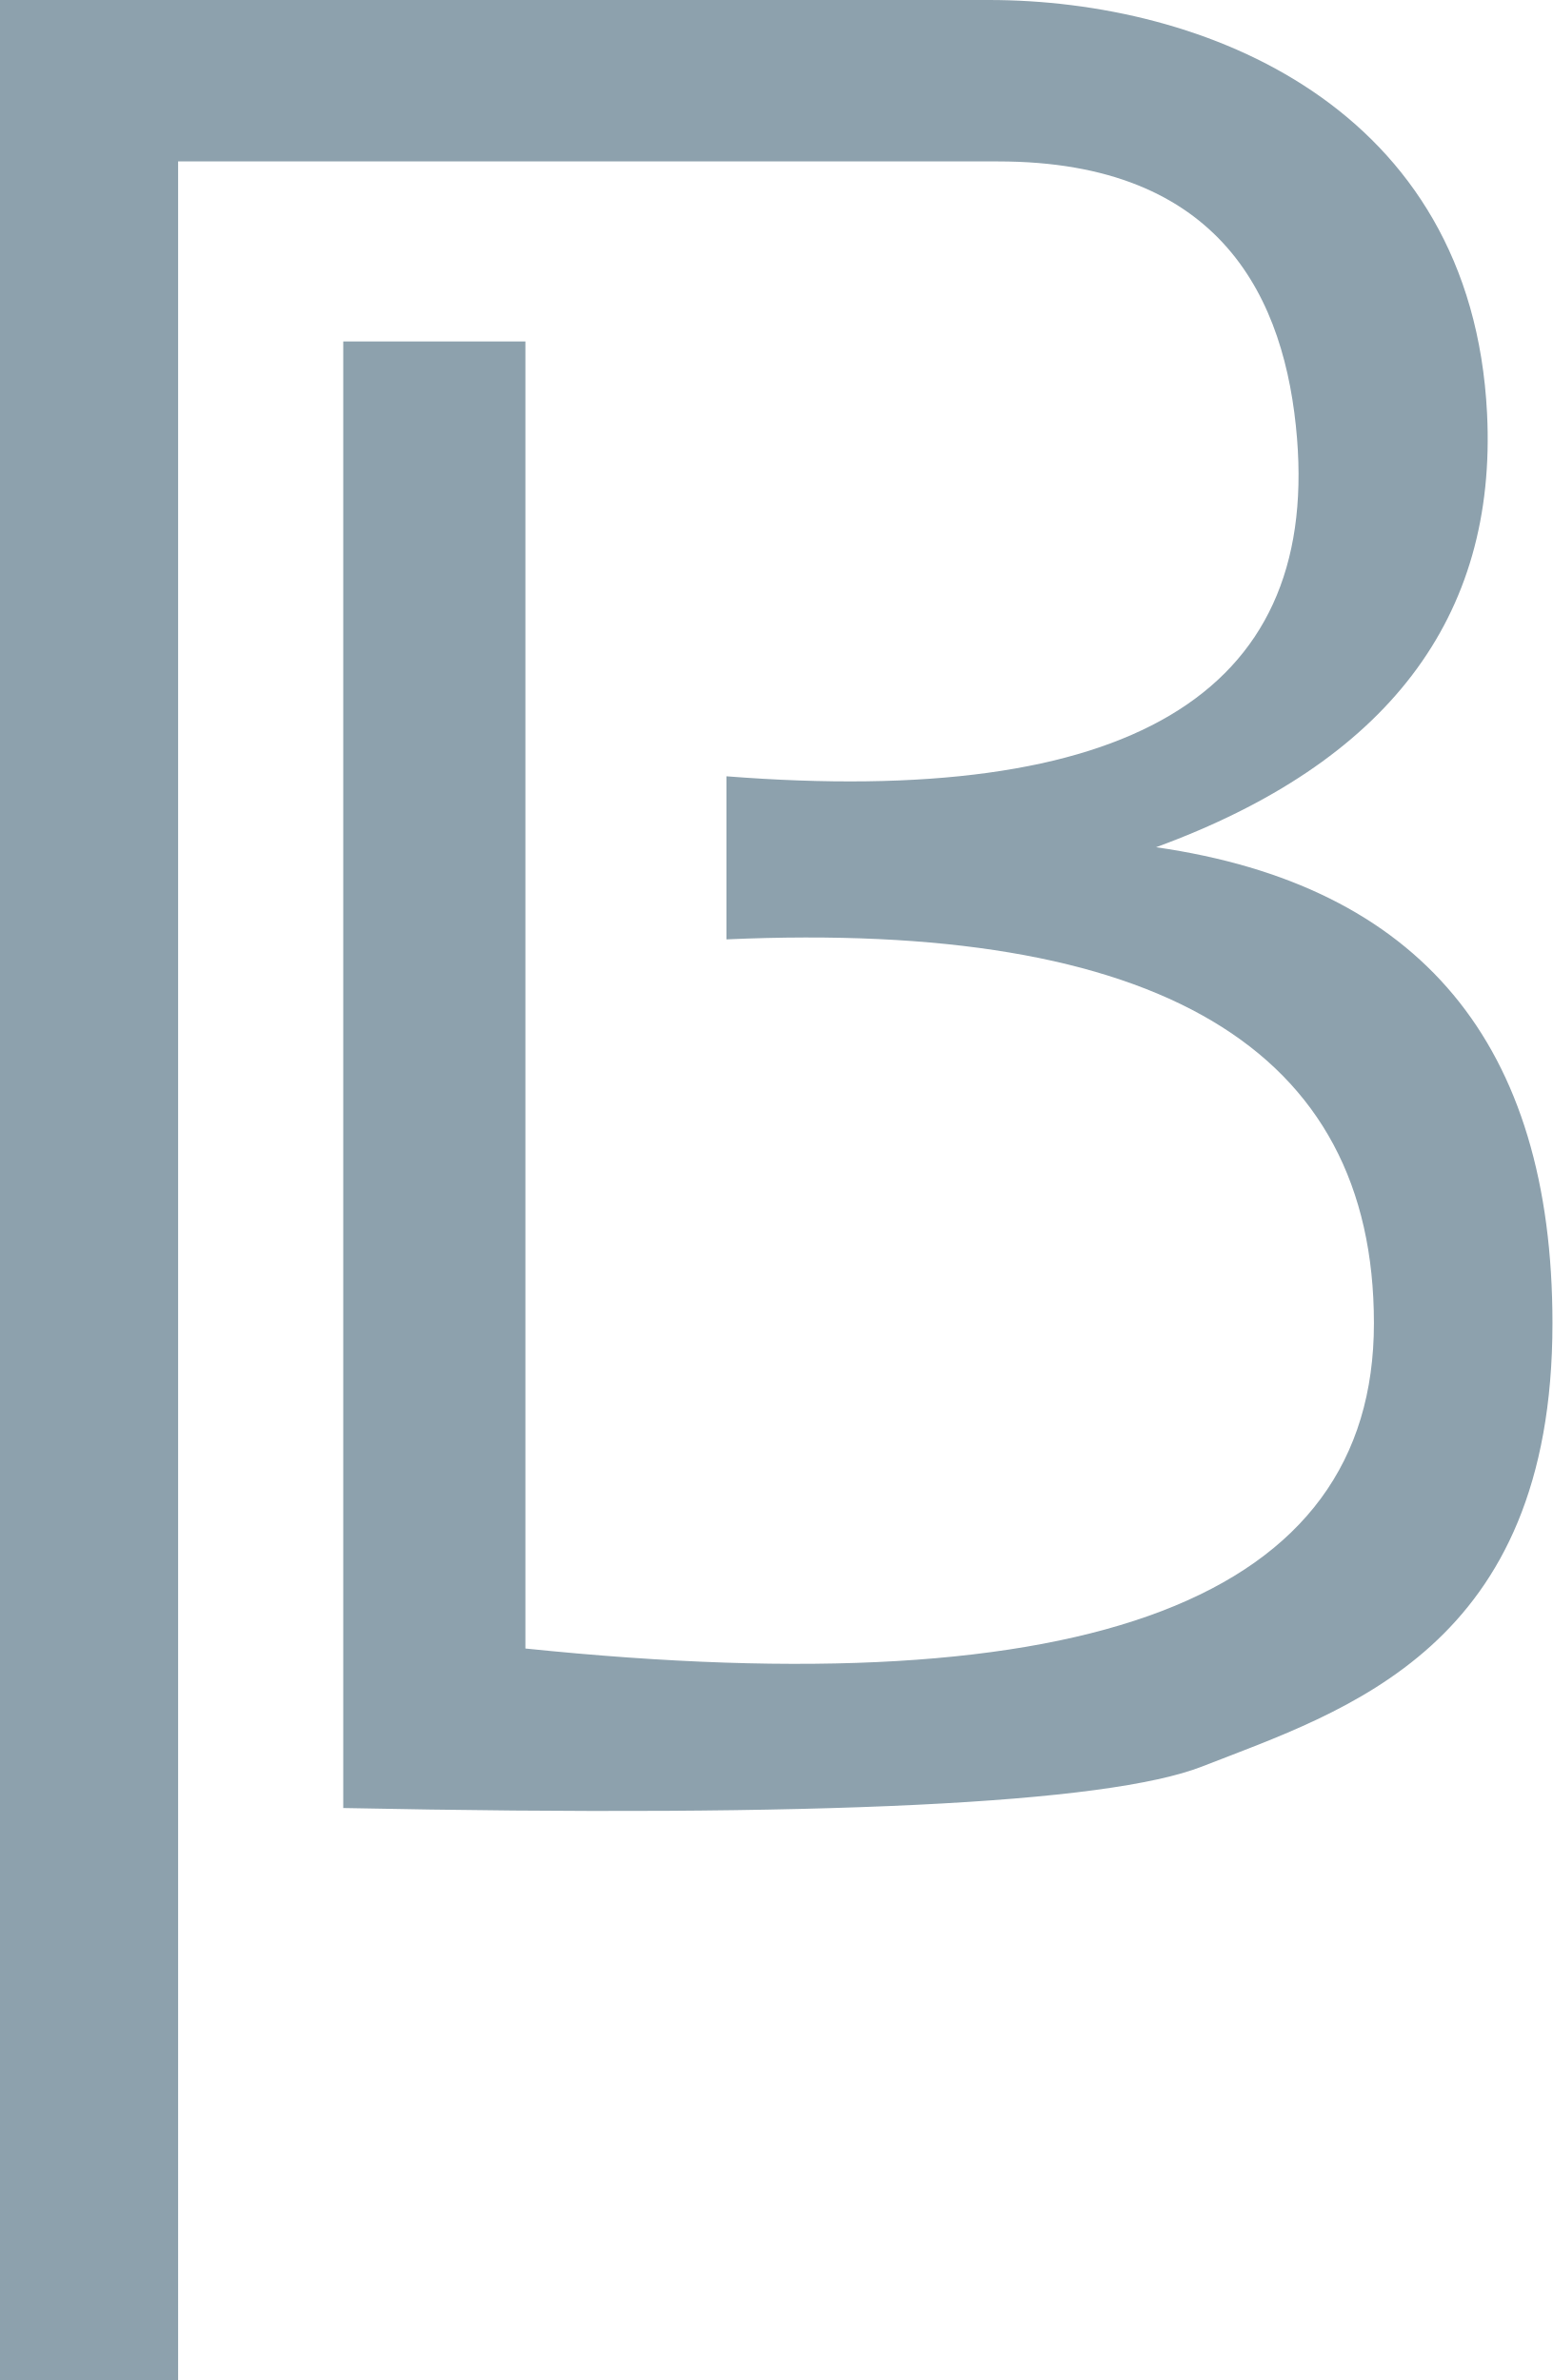
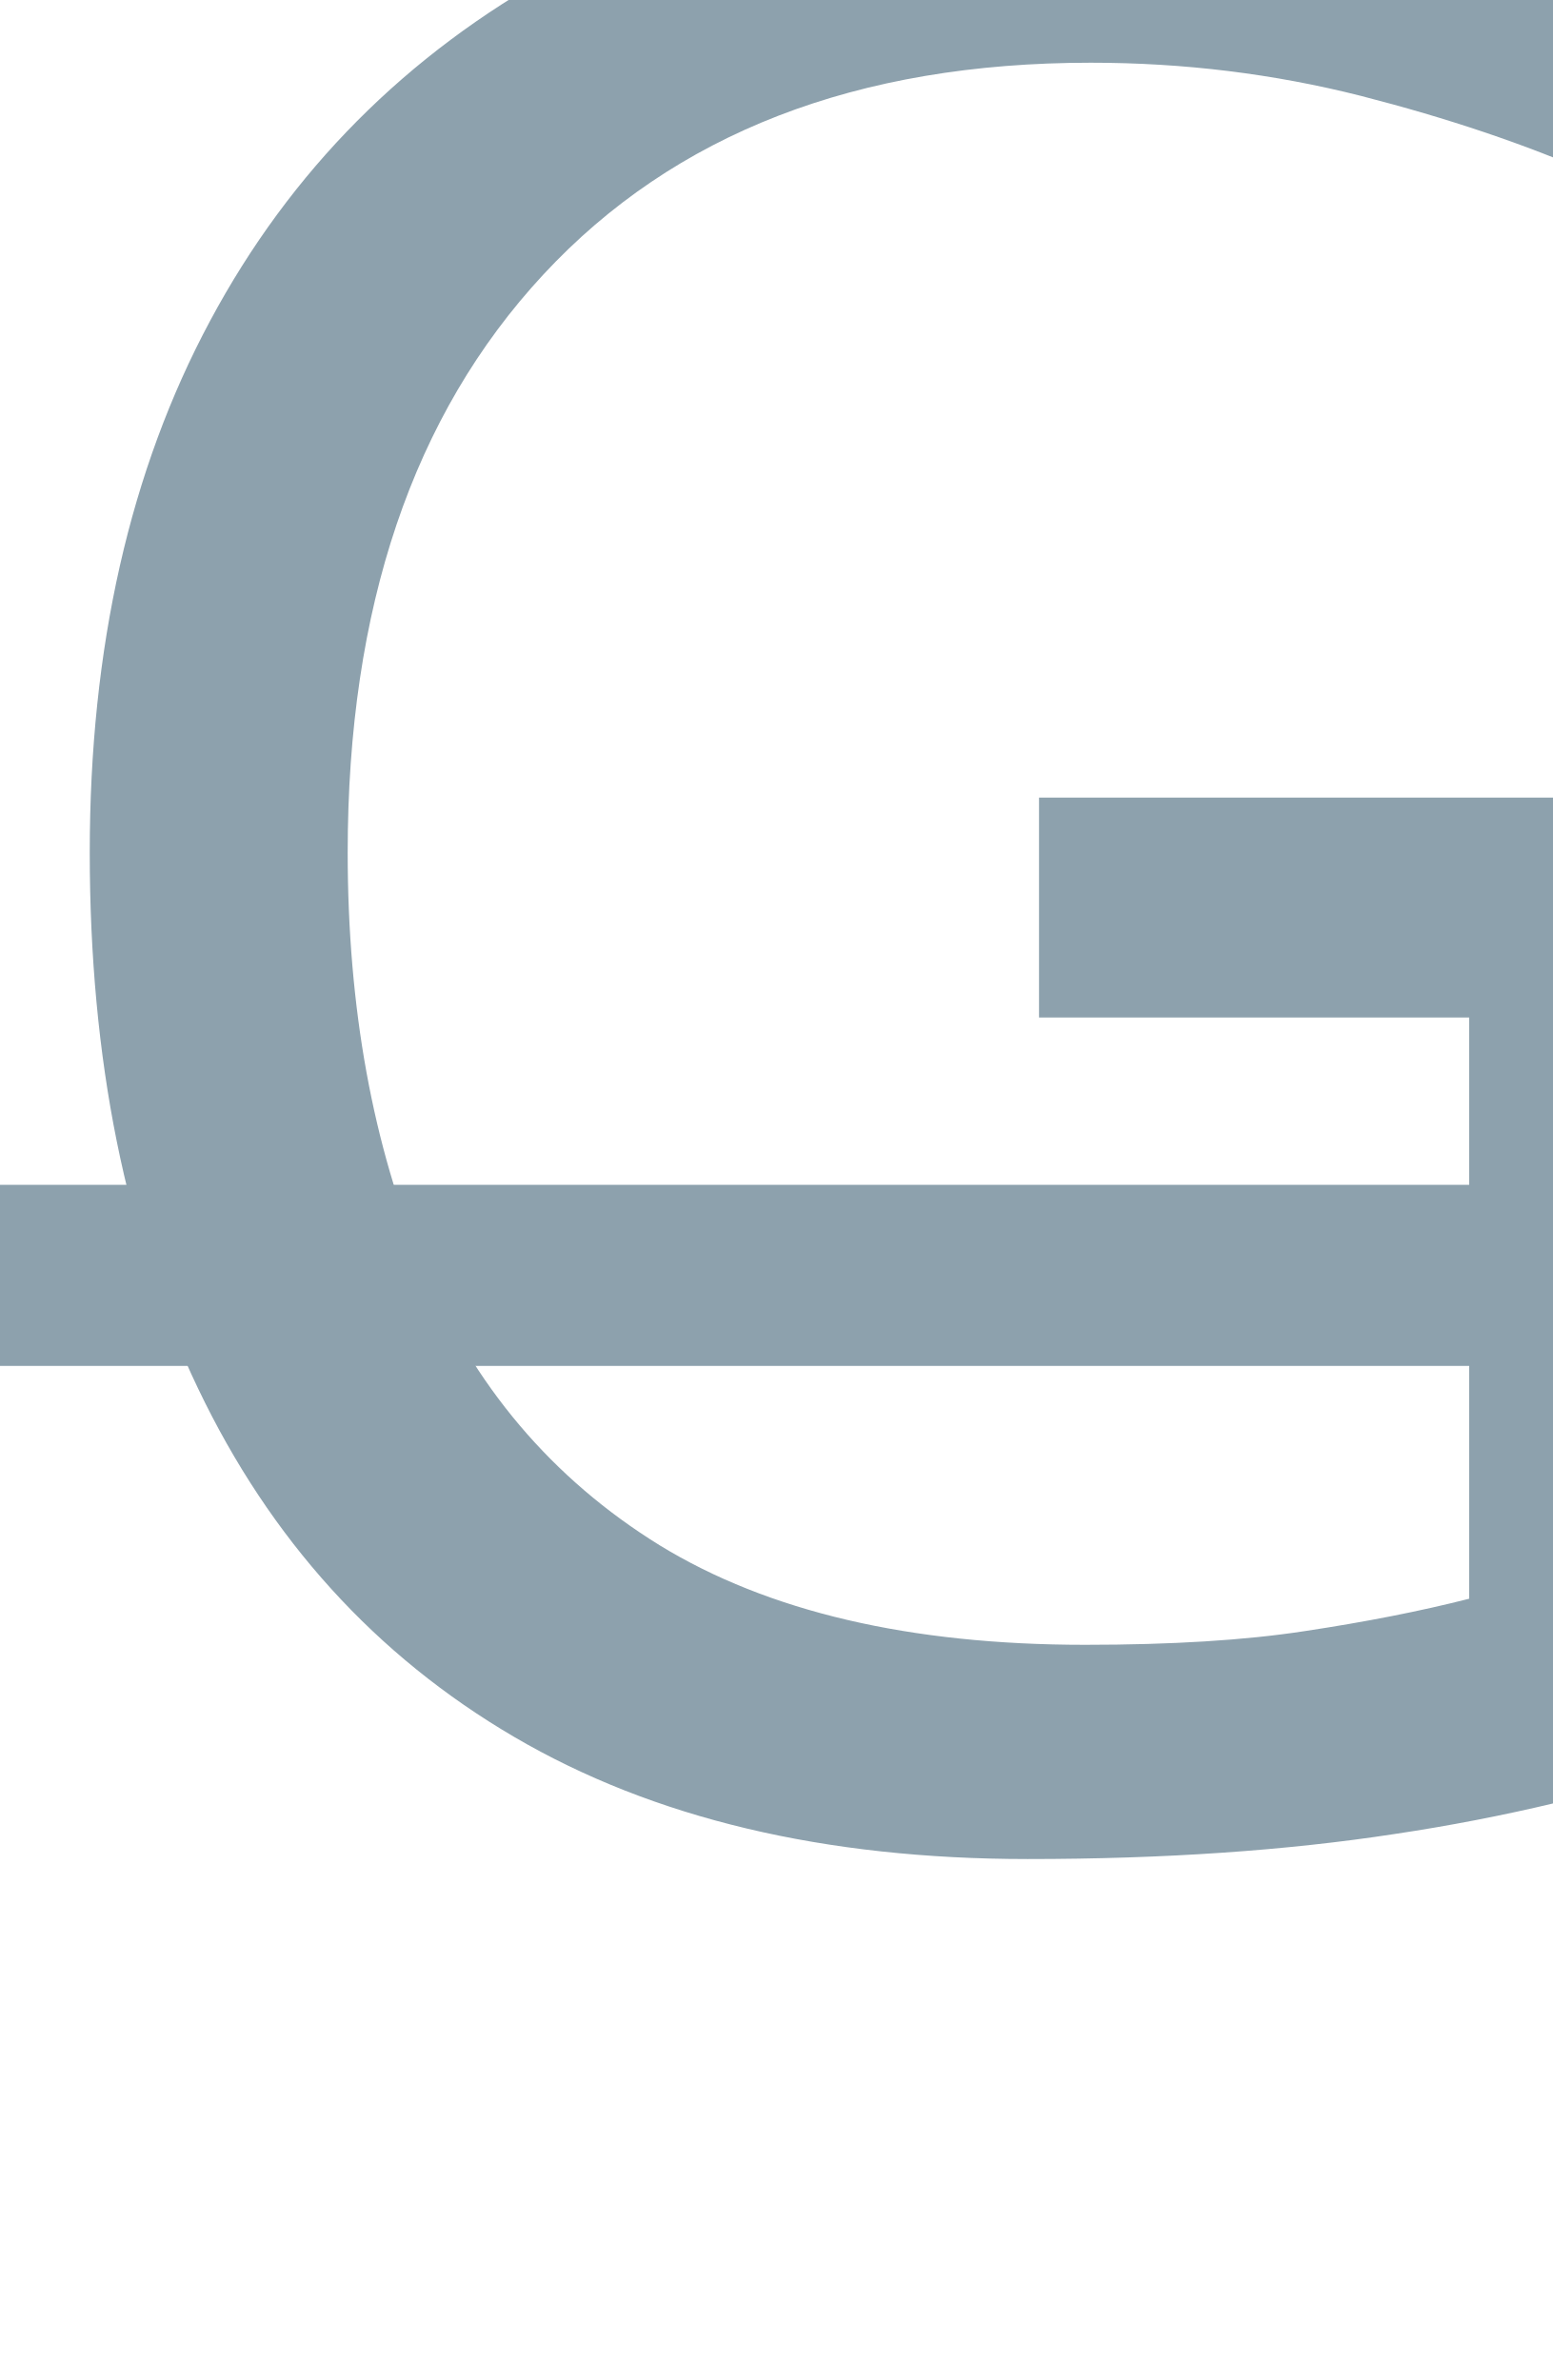
- <svg xmlns="http://www.w3.org/2000/svg" width="30px" height="46px" viewBox="0 0 30 46" version="1.1">
-   <defs />
-   <g id="stage-3" stroke="none" stroke-width="1" fill="none" fill-rule="evenodd">
-     <g id="wallet_768px" transform="translate(-332, -210)" fill="#8da1ad">
-       <g id="Group-2" transform="translate(100, 137)">
-         <path d="M232,119 L235.442,119 L235.442,76.12 C243.125,76.12 248.407,76.12 251.288,76.12 C255.608,76.12 256.846,78.778 257.064,81.474 C257.464,86.434 253.789,88.61 246.038,88.004 L246.038,91.156 C254.379,90.784 258.55,93.258 258.55,98.577 C258.55,103.896 253.084,105.991 242.153,104.862 L242.153,79.599 L238.633,79.599 L238.633,107.945 C247.856,108.131 253.388,107.863 255.231,107.142 C257.994,106.061 262,104.862 262,98.577 C262,93.178 259.447,90.11 254.34,89.375 C258.802,87.74 260.934,84.944 260.736,80.987 C260.438,75.052 255.27,73 251.109,73 C248.922,73 242.553,73 232,73 L232,119 Z" id="Path-15" />
-       </g>
-     </g>
-   </g>
+ <svg xmlns="http://www.w3.org/2000/svg" version="1.1" id="Слой_1" x="0px" y="0px" viewBox="0 0 30 46" style="enable-background:new 0 0 30 46;" xml:space="preserve">
+   <style type="text/css">
+ 	.st0{fill:none;}
+ 	.st1{fill:#8DA1AD;}
+ 	.st2{font-family:'Candara';}
+ 	.st3{font-size:53px;}
+ </style>
+   <rect x="-1.5" y="-1.2" class="st0" width="36.2" height="47.2" />
+   <text transform="matrix(1 0 0 1 -1.5 35.3997)" class="st1 st2 st3">G</text>
+   <rect y="22.9" class="st1" width="30" height="3.5" />
</svg>
